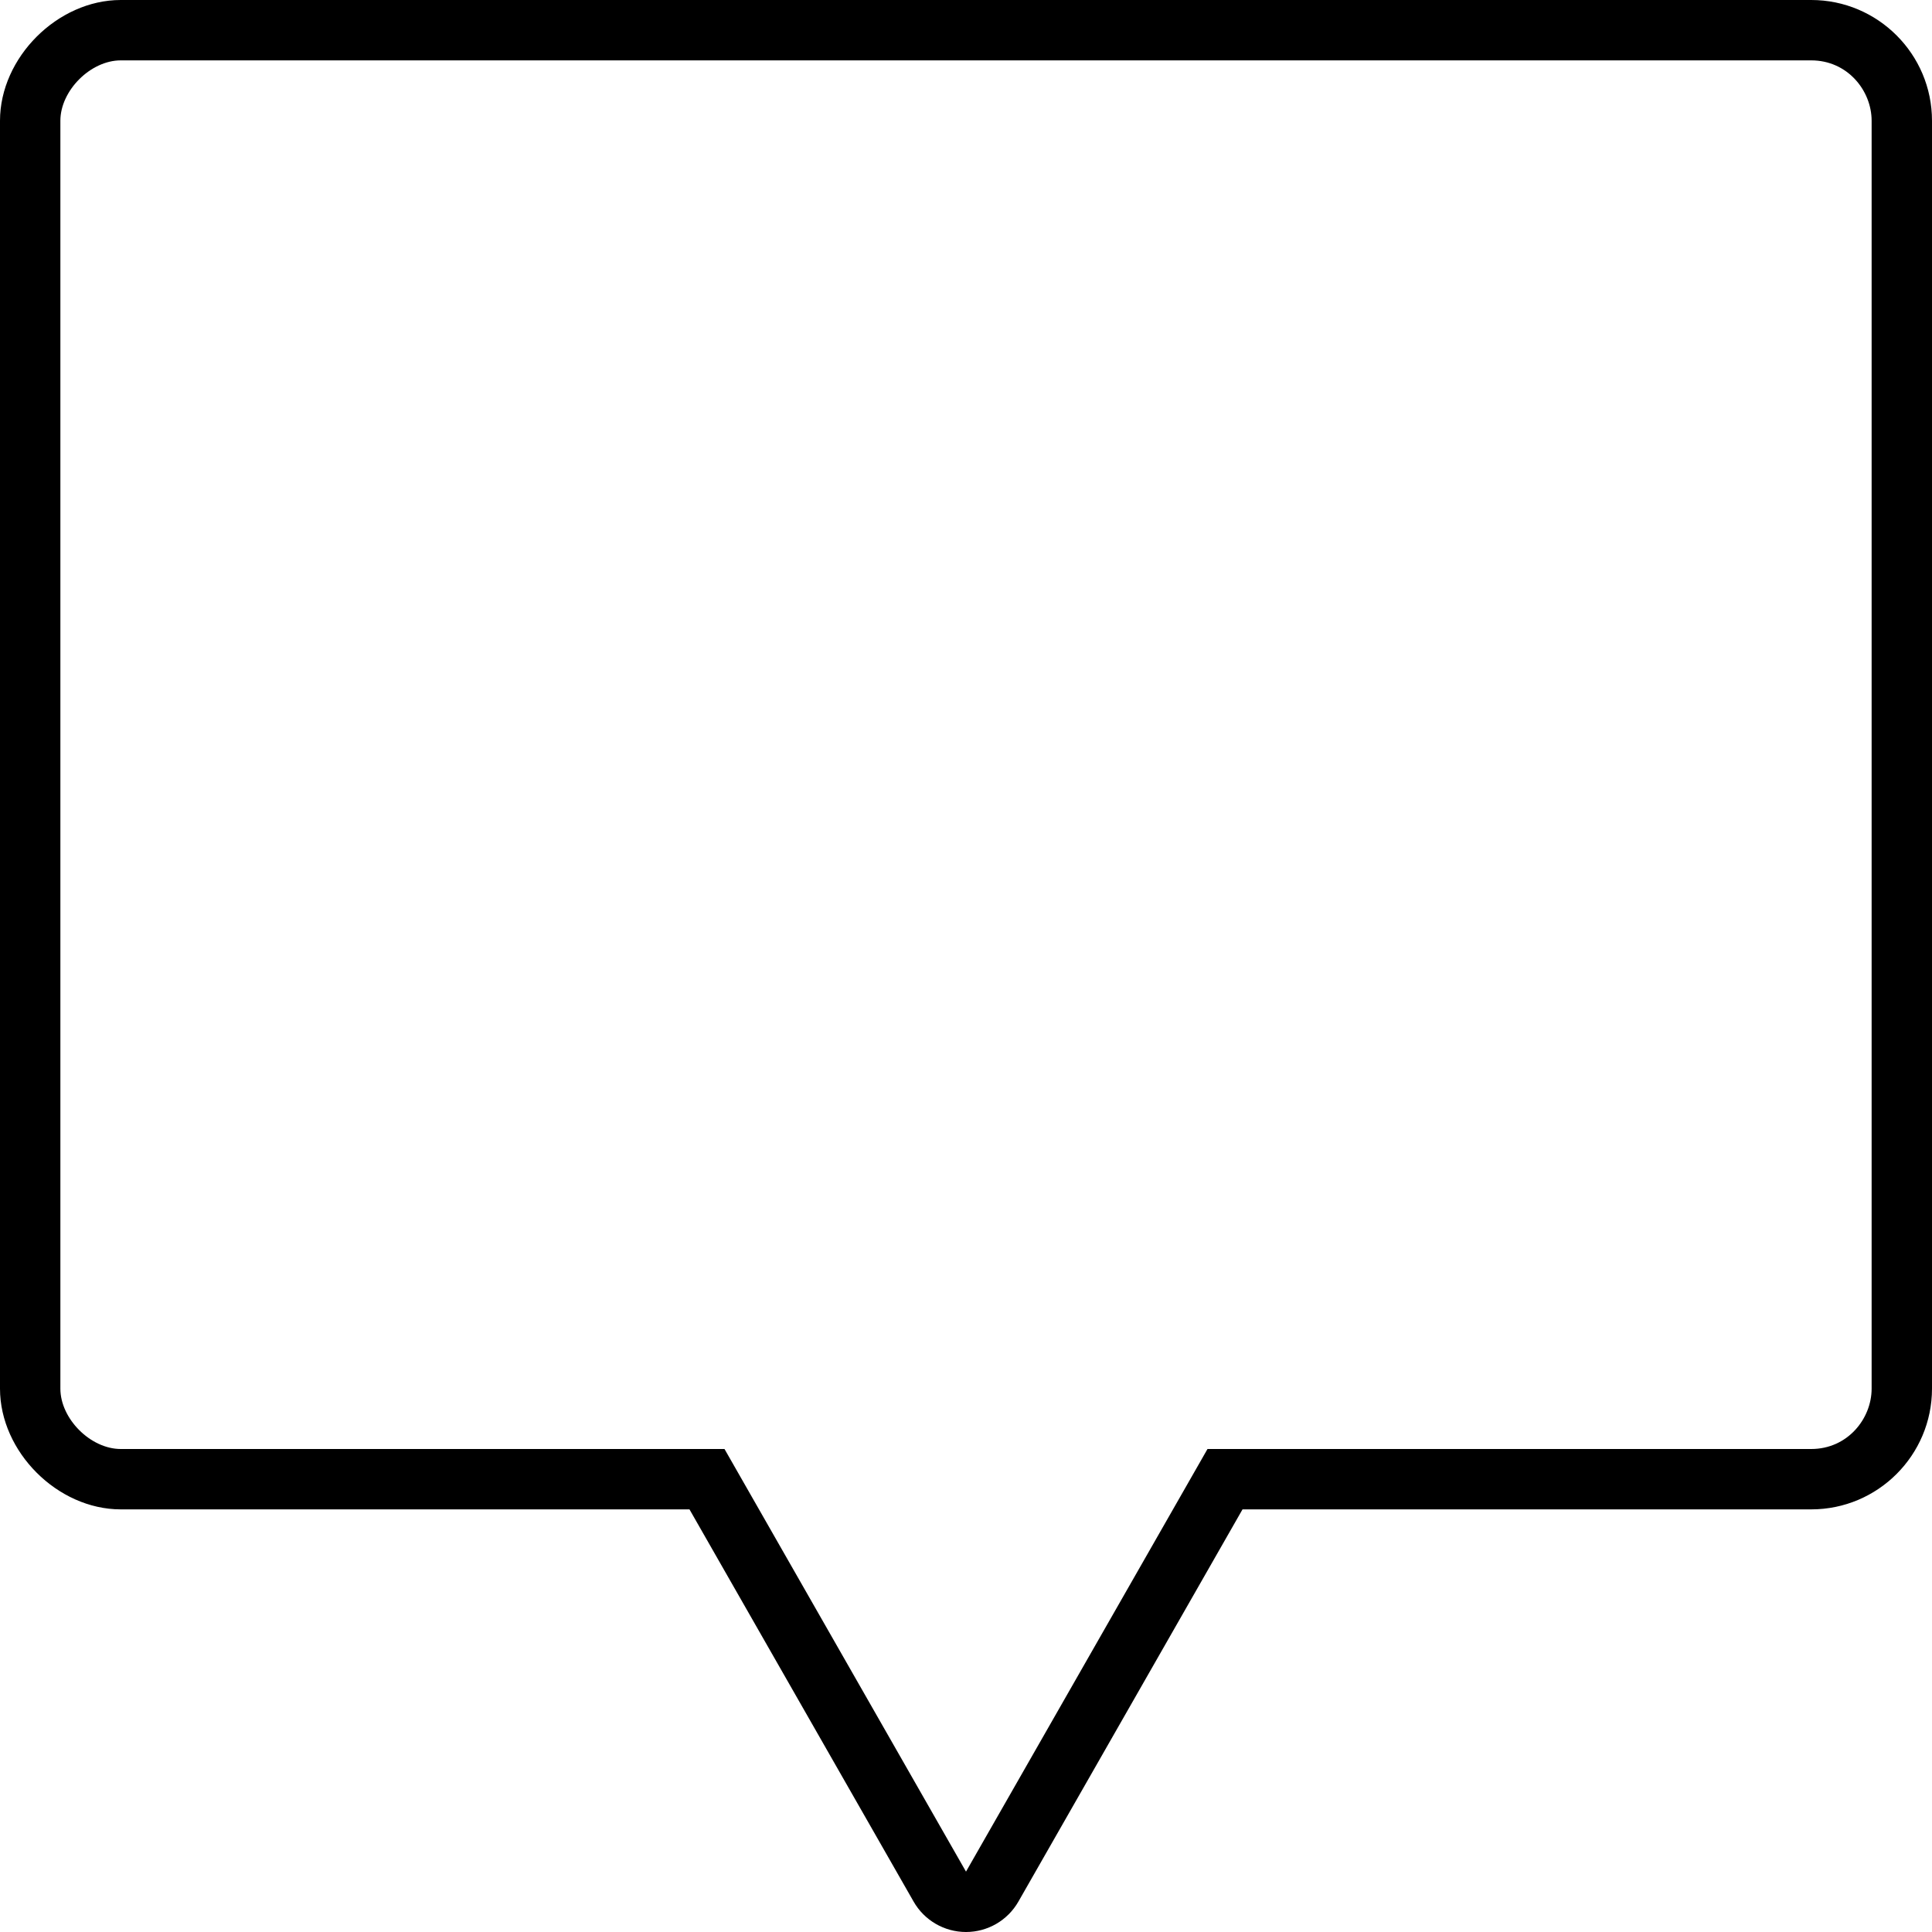
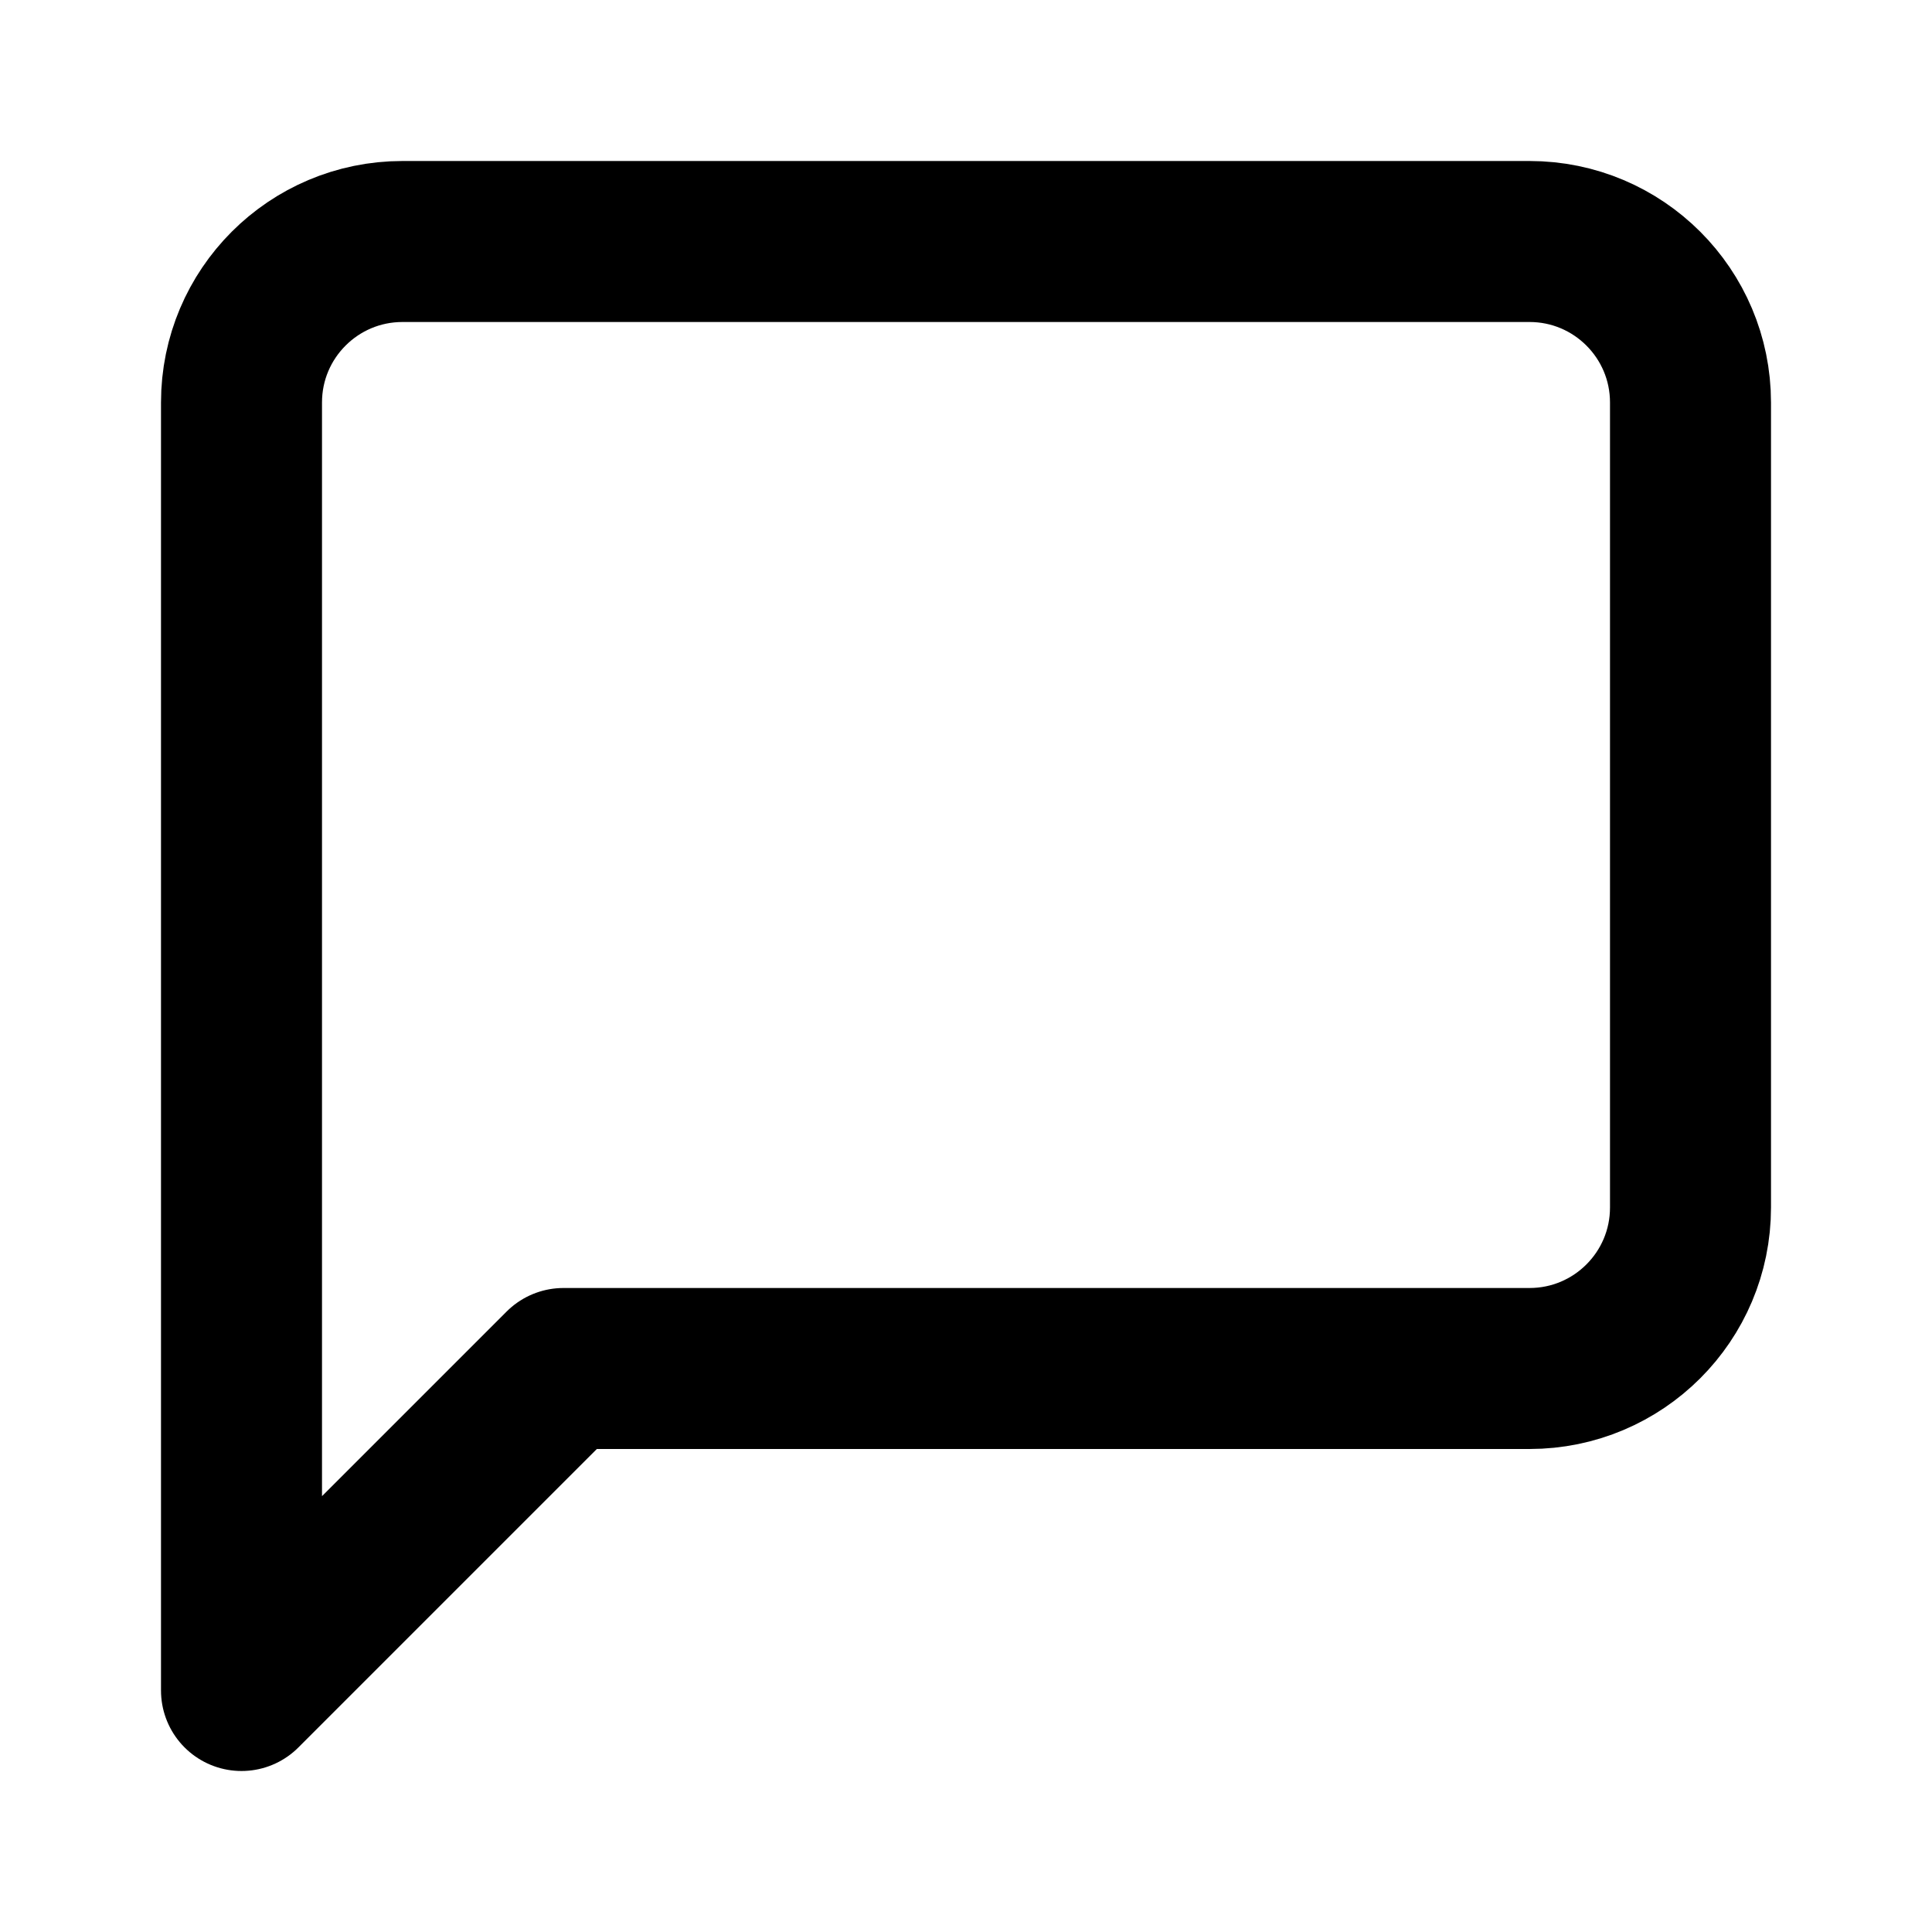
- <svg xmlns="http://www.w3.org/2000/svg" viewBox="0 0 32 32">
-   <g>
-     <path d="M30 1c.6 0 1 .5 1 1v21c0 .5-.4 1-1 1H20l-4 7-4-7H2c-.5 0-1-.5-1-1V2c0-.5.5-1 1-1h28m0-1H2C.953 0 0 .953 0 2v21c0 1.047.953 2 2 2h9.42l3.712 6.496c.178.312.51.504.868.504s.69-.192.868-.504L20.58 25H30c1.103 0 2-.897 2-2V2c0-1.103-.897-2-2-2z" />
-   </g>
+ <svg xmlns="http://www.w3.org/2000/svg" width="24" height="24" viewBox="0 0 24 24" fill="none" stroke="currentColor" stroke-width="2" stroke-linecap="round" stroke-linejoin="round" class="feather feather-message-square">
+   <path d="M21 15a2 2 0 0 1-2 2H7l-4 4V5a2 2 0 0 1 2-2h14a2 2 0 0 1 2 2z" />
</svg>
